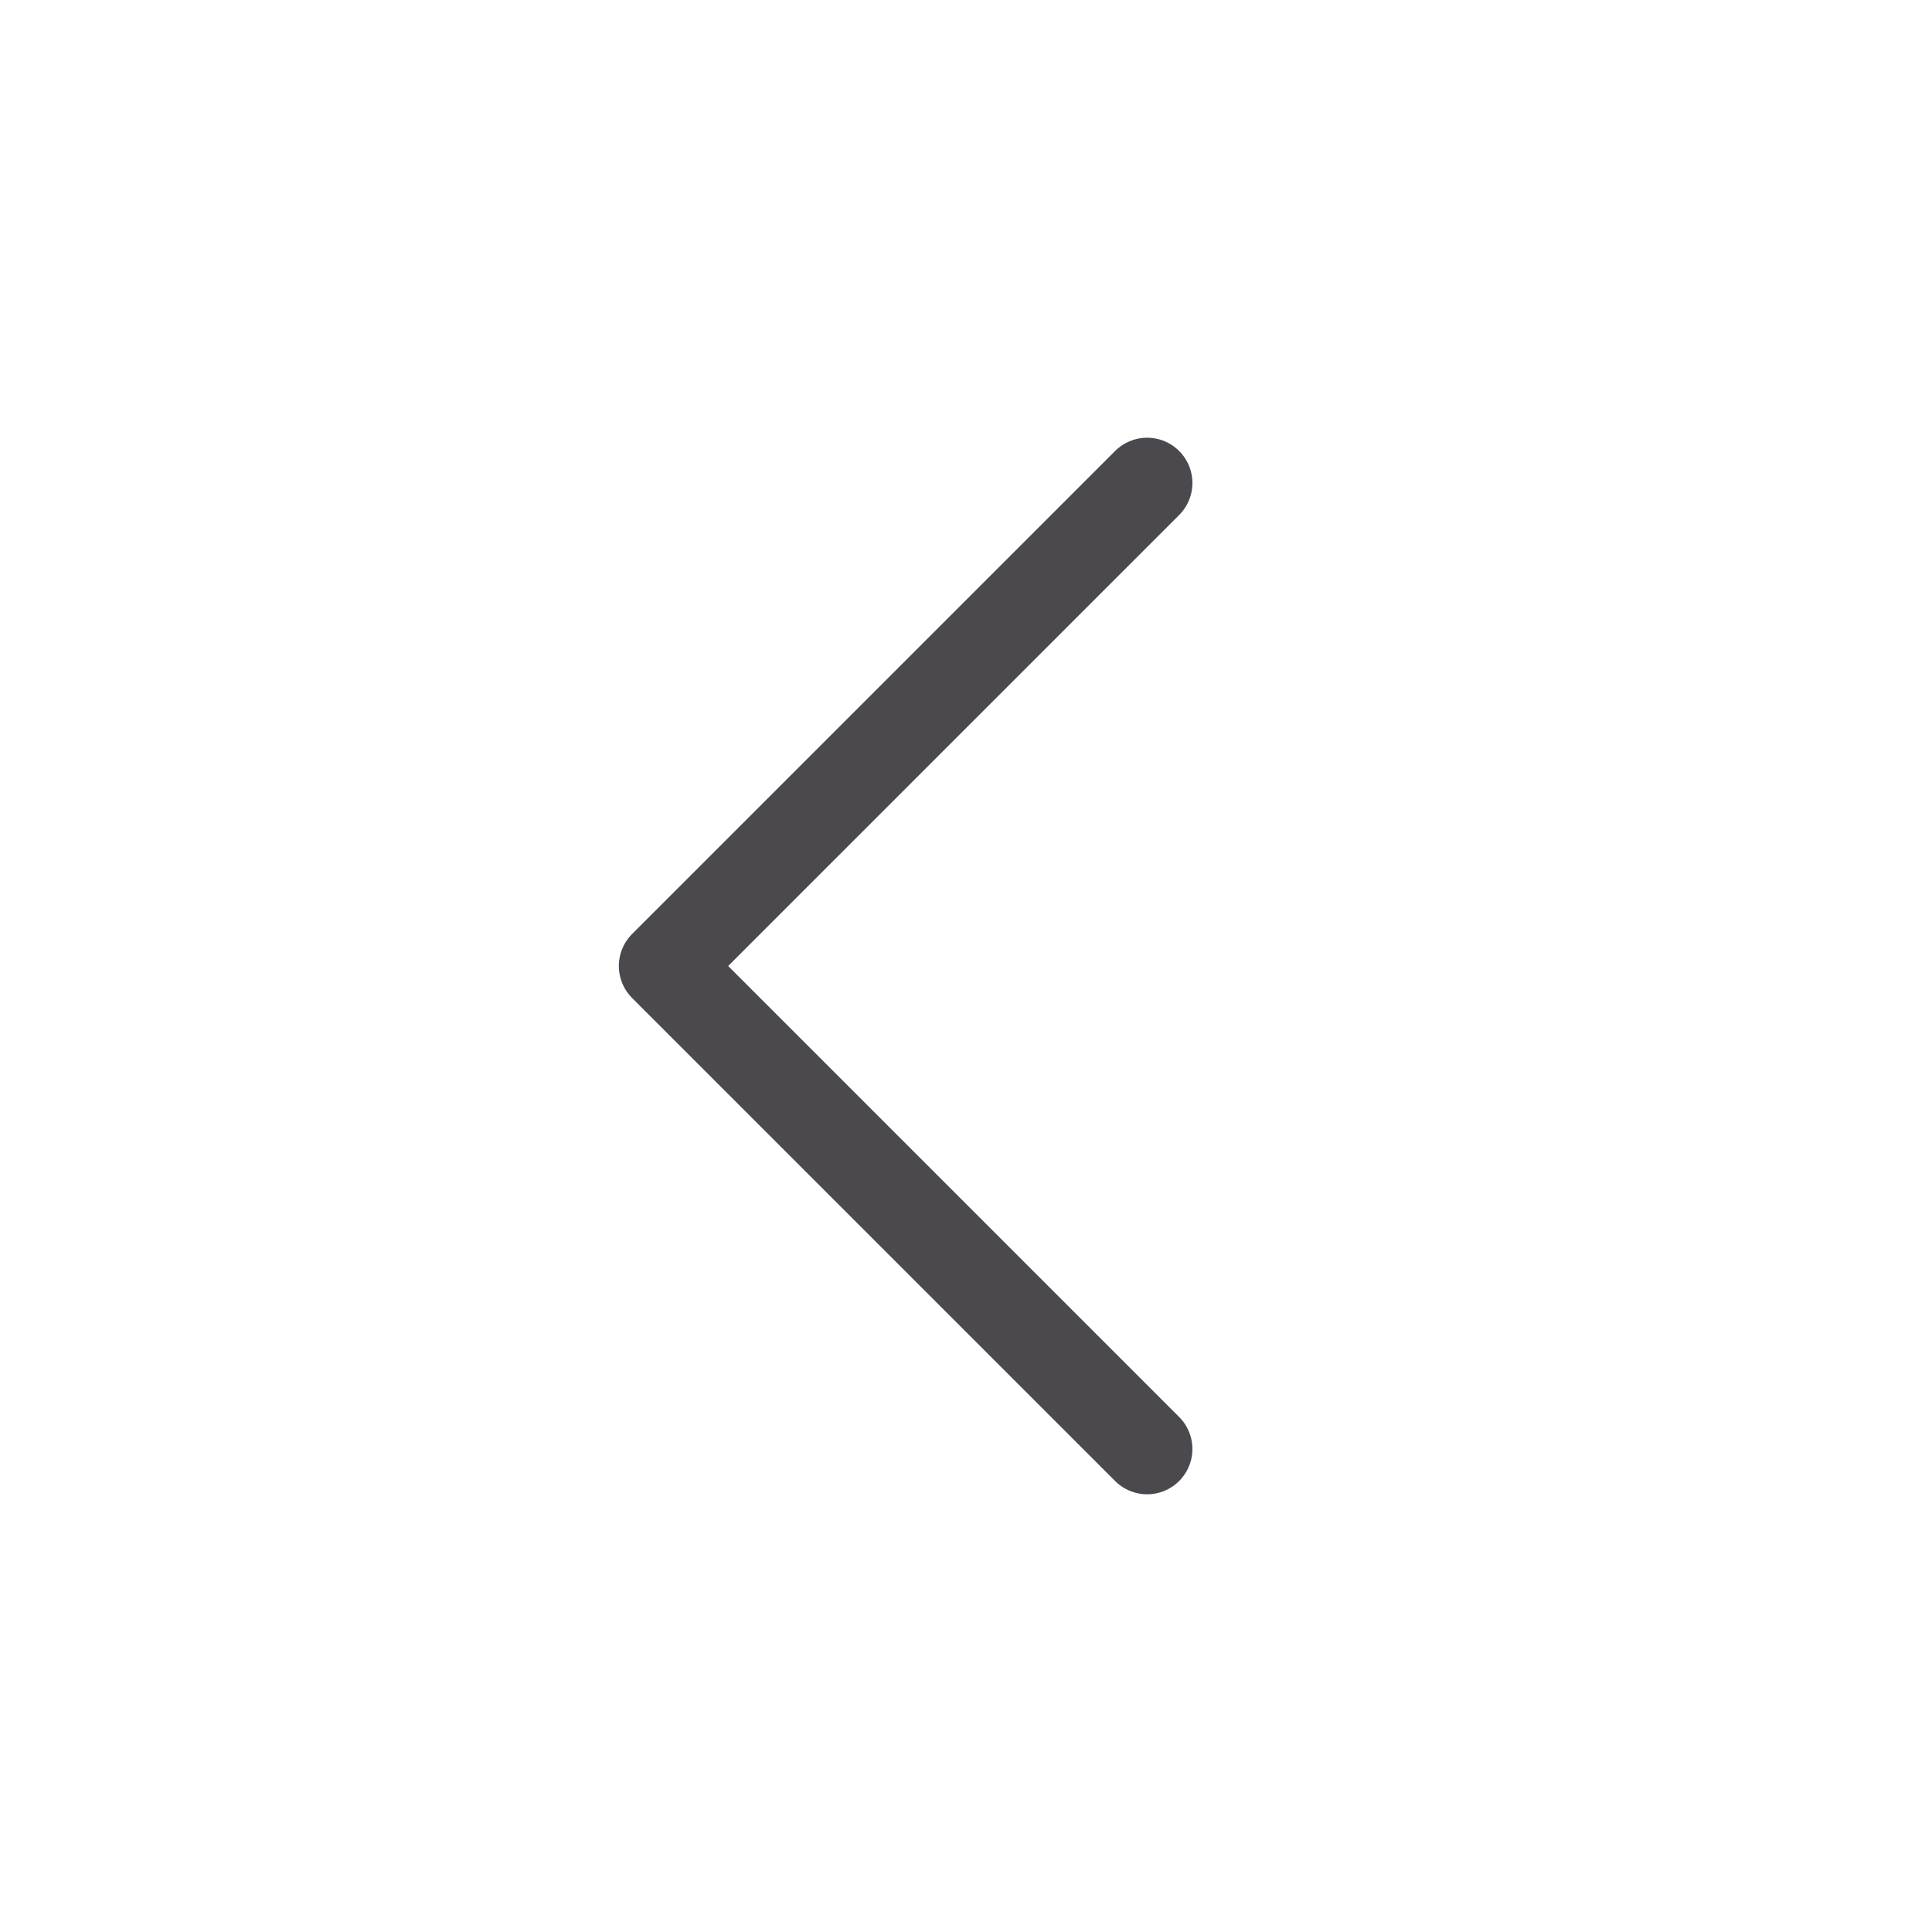
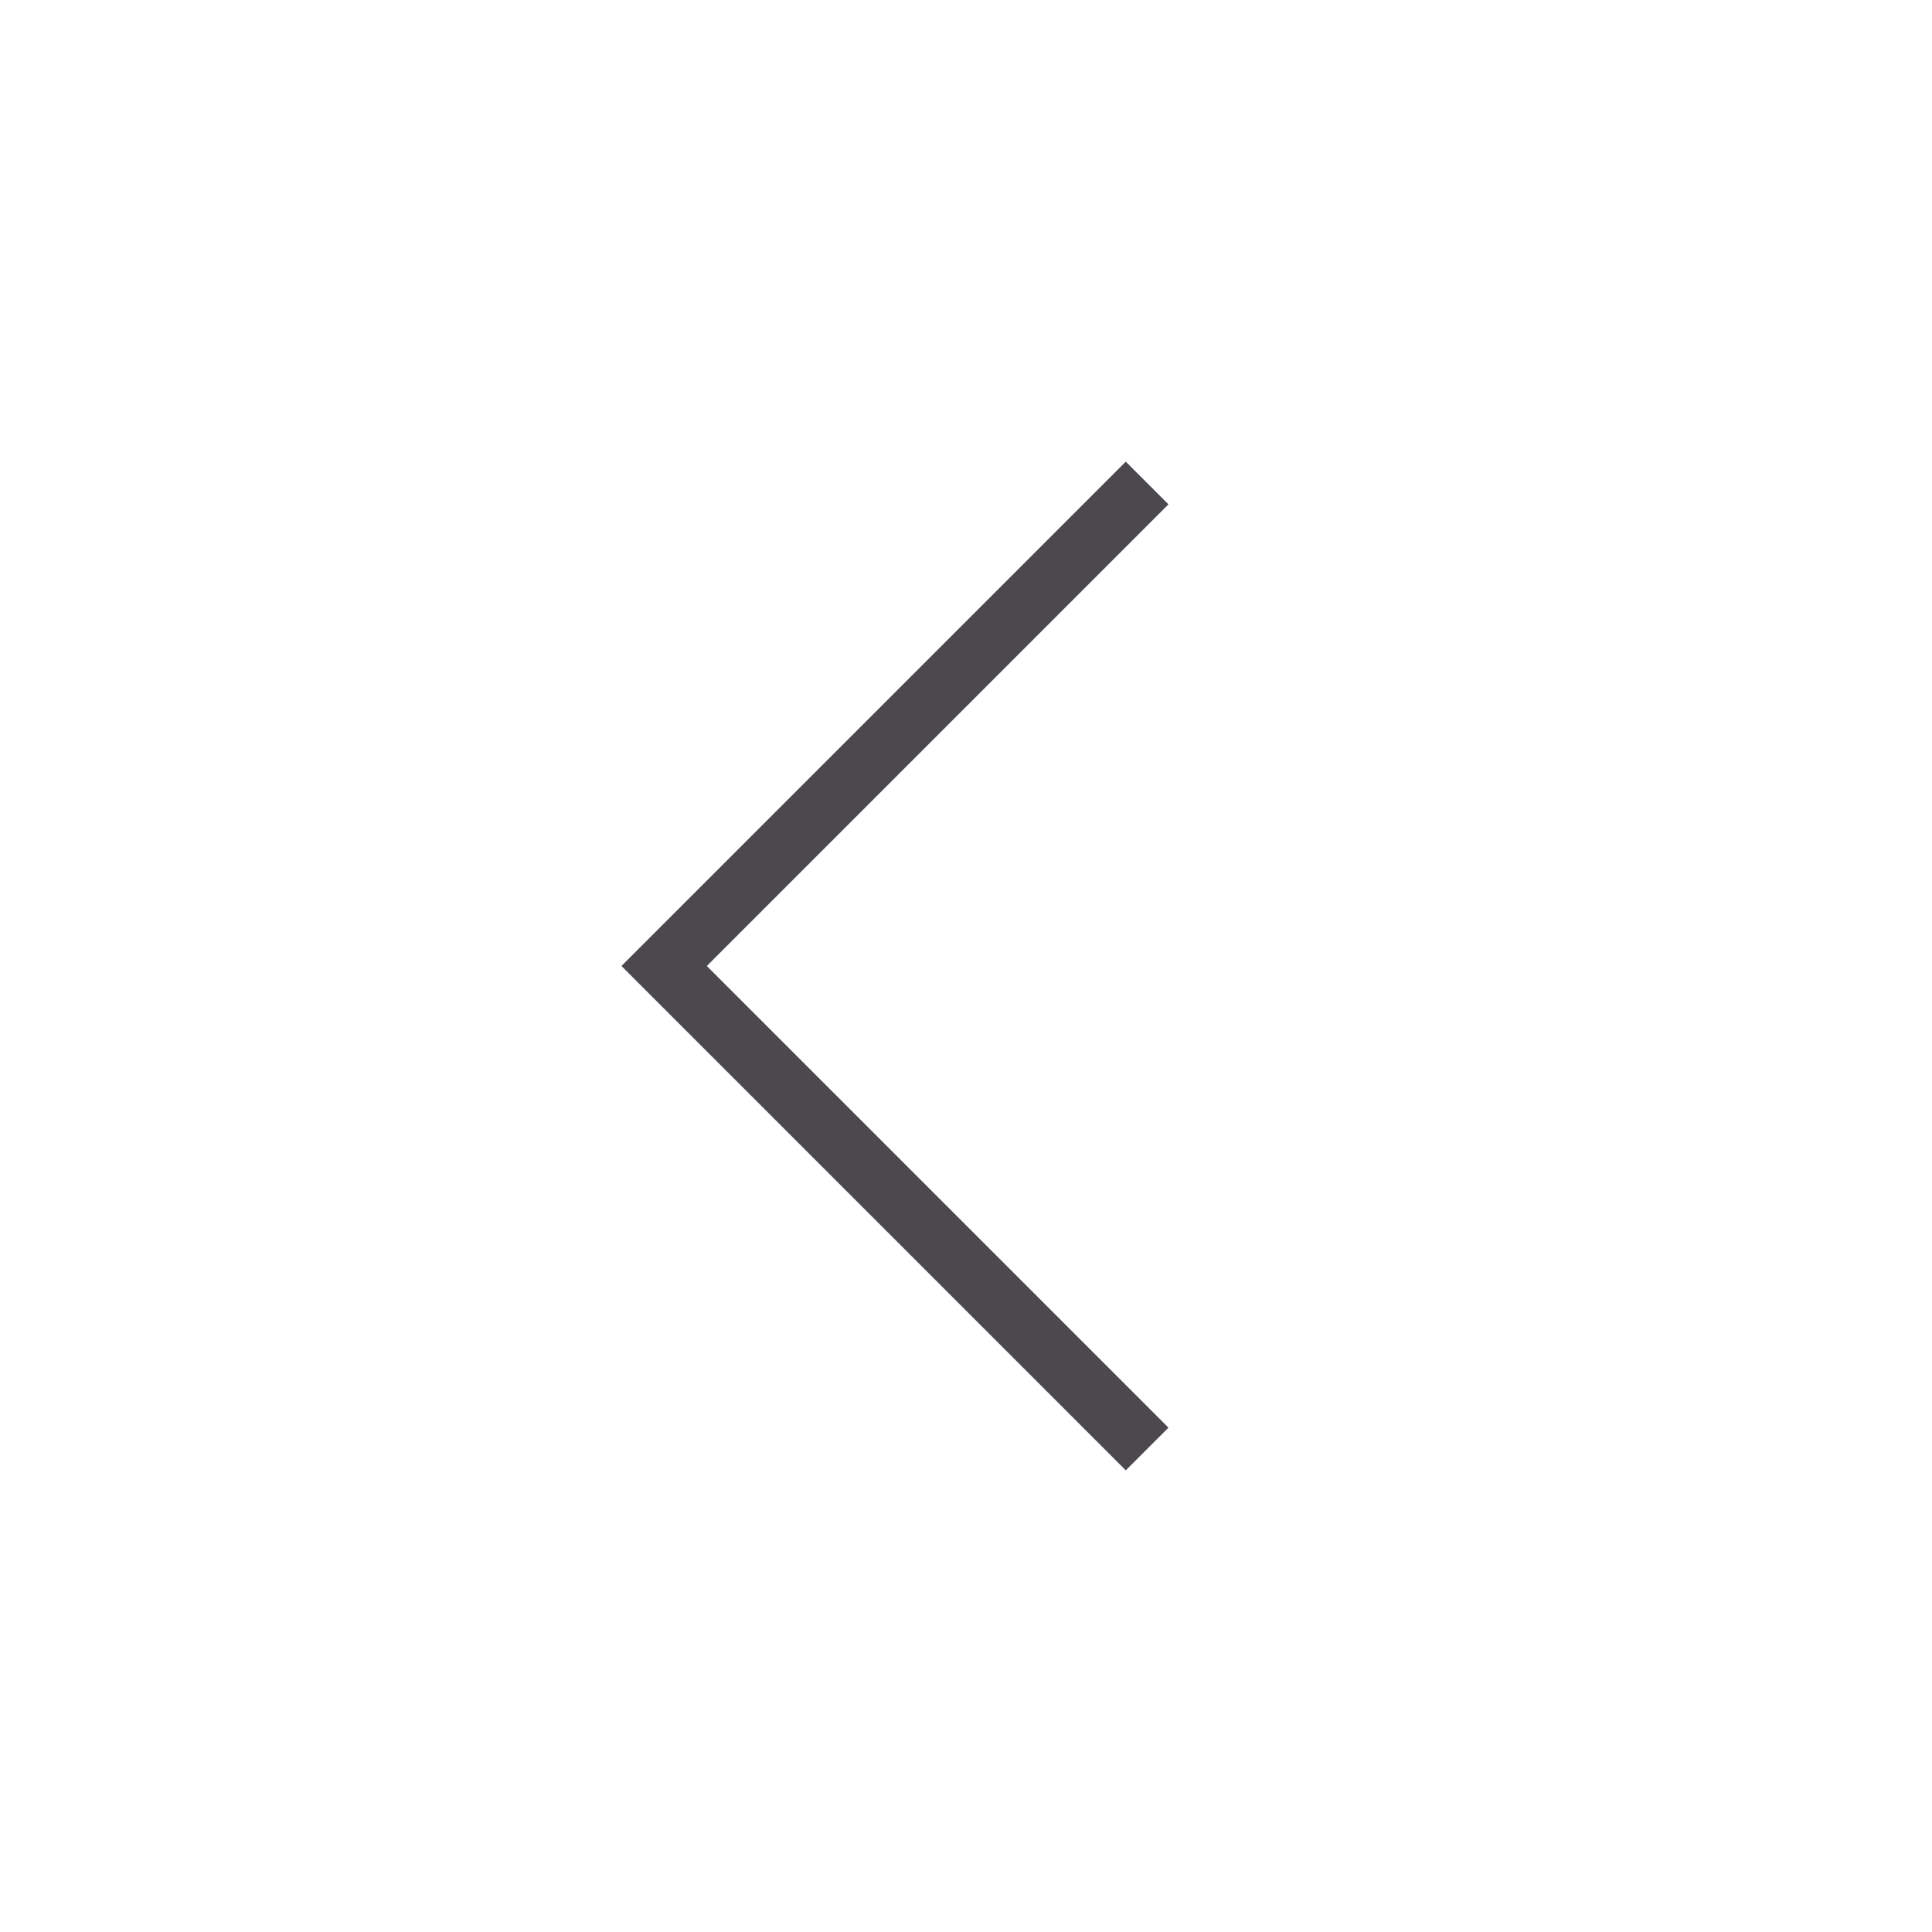
<svg xmlns="http://www.w3.org/2000/svg" width="32" height="32" viewBox="0 0 32 32" fill="none">
-   <path d="M19 8L11 16L19 24" stroke="#4B494D" stroke-width="1.5" stroke-linecap="round" stroke-linejoin="round" />
+   <path d="M19 8L11 16L19 24" stroke="#4B494D" strokeWidth="1.5" strokeLinecap="round" strokeLinejoin="round" />
</svg>
